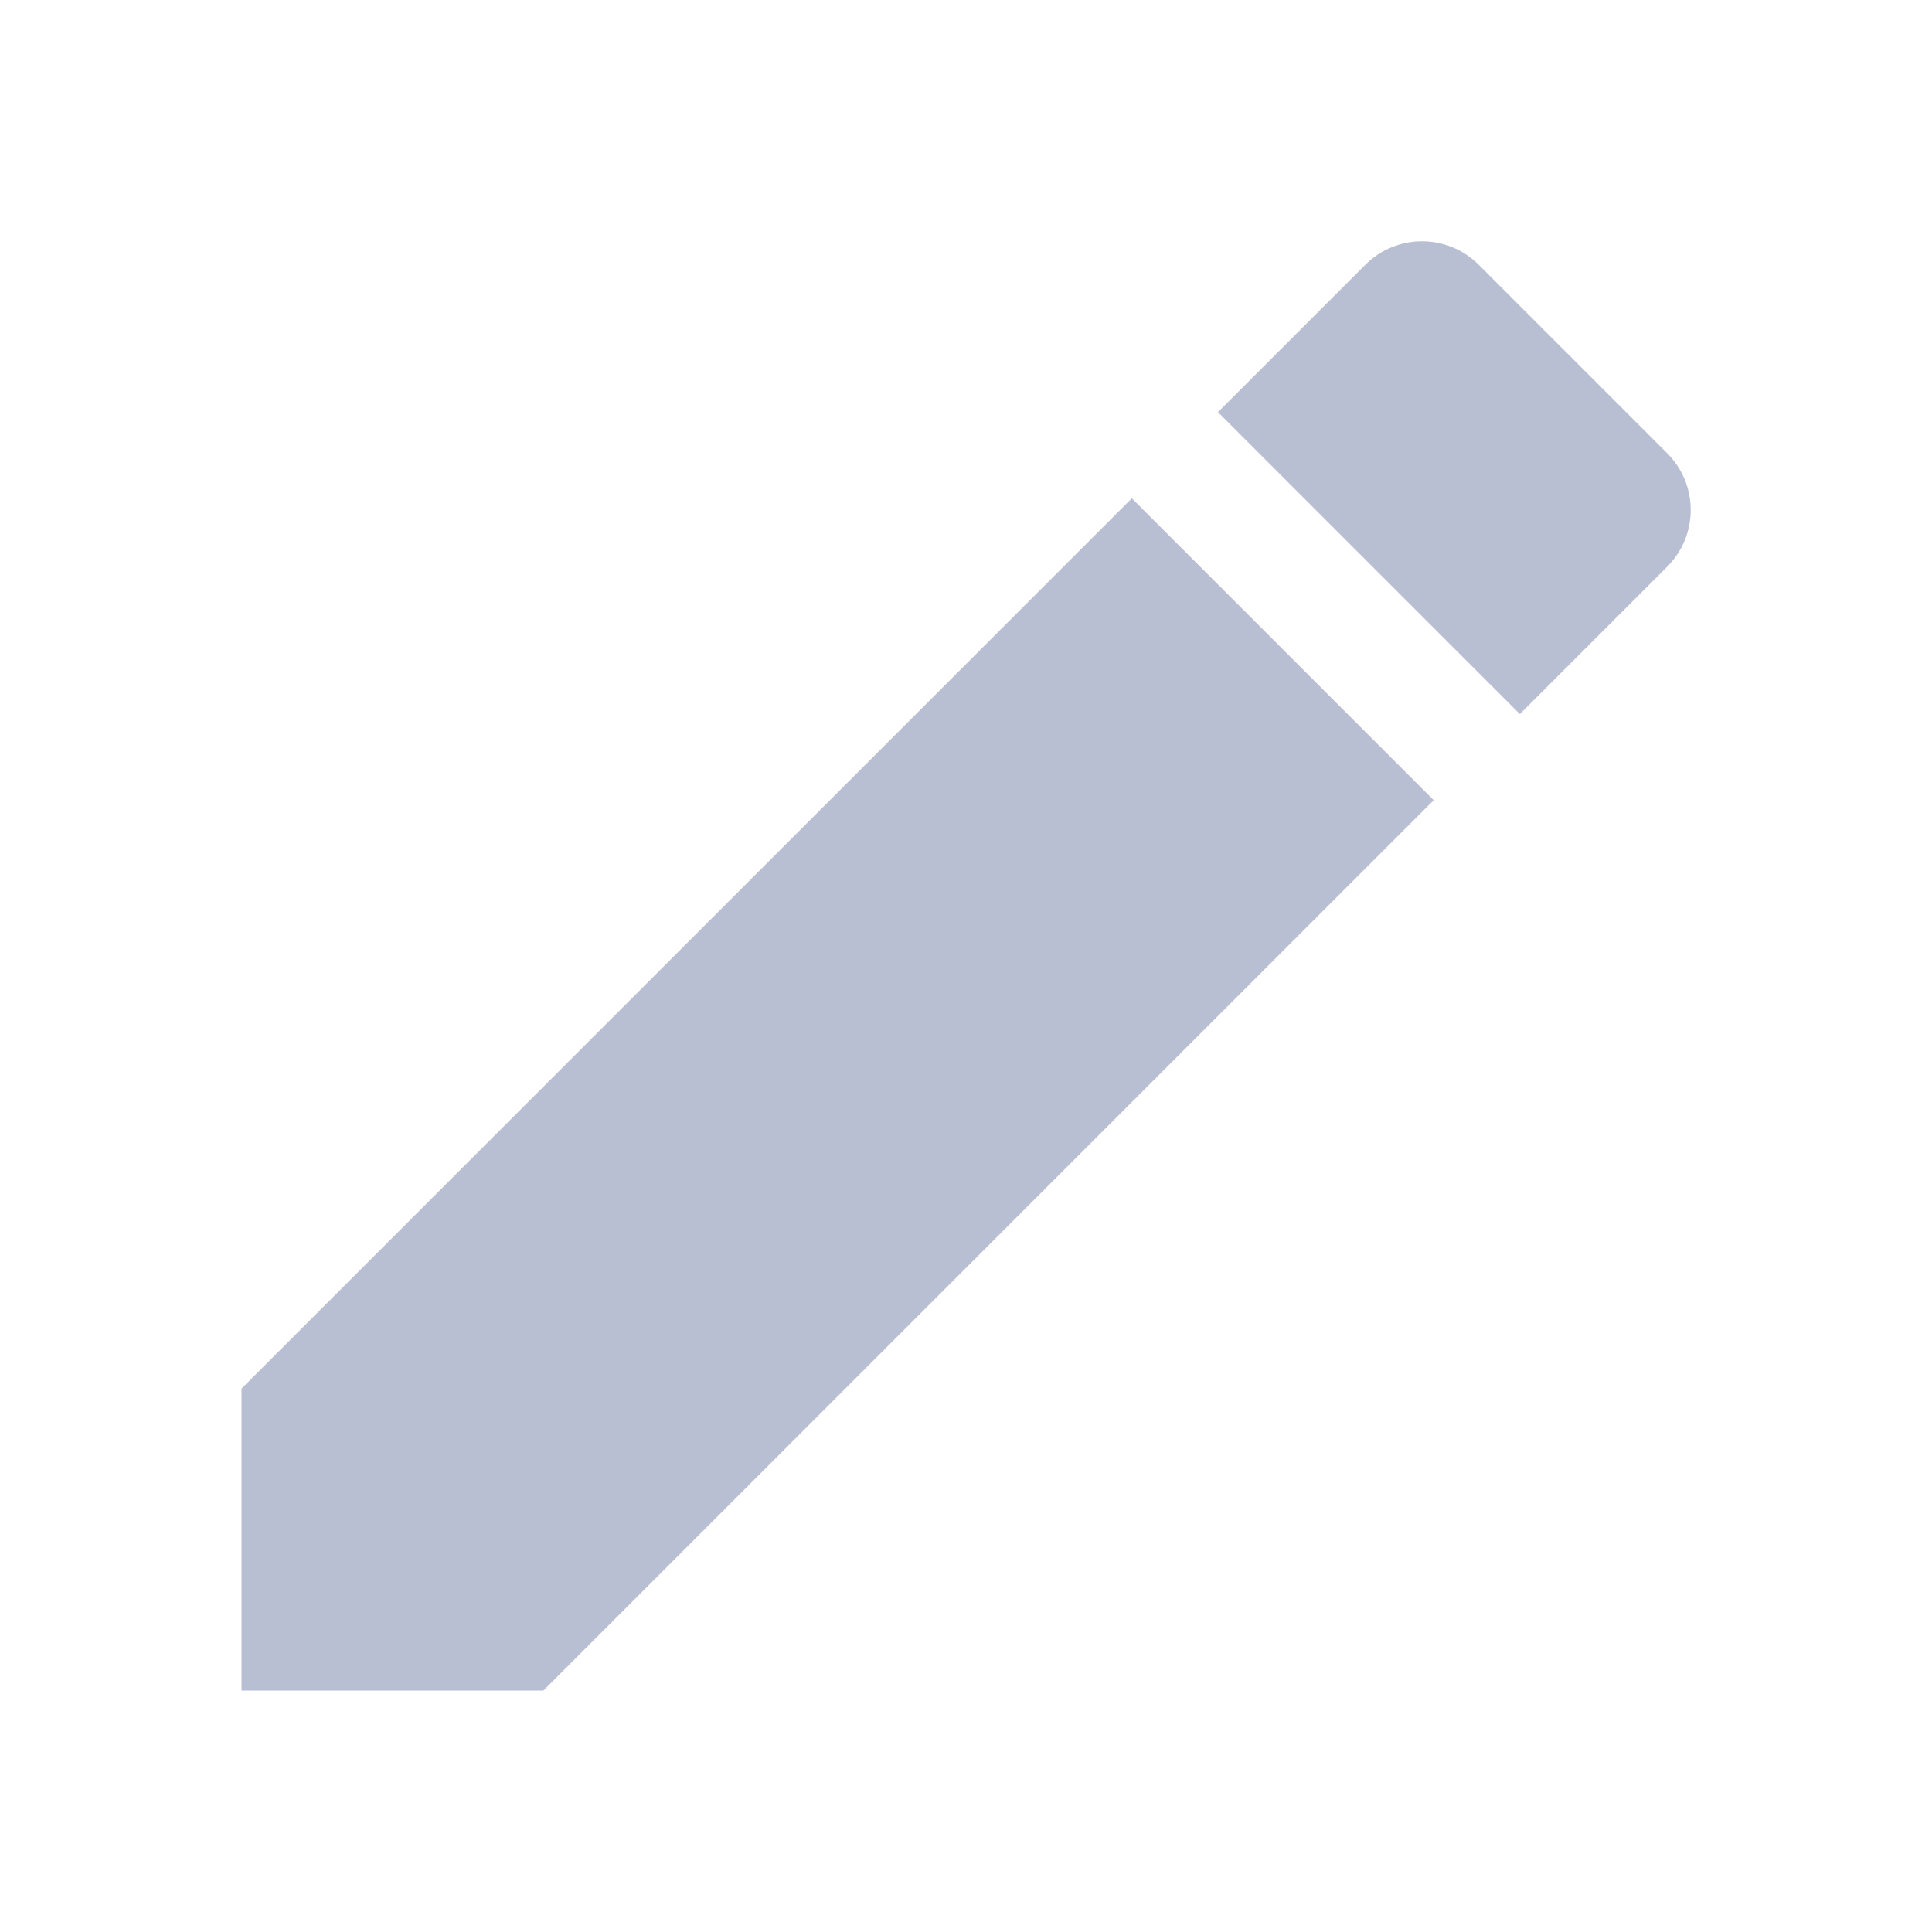
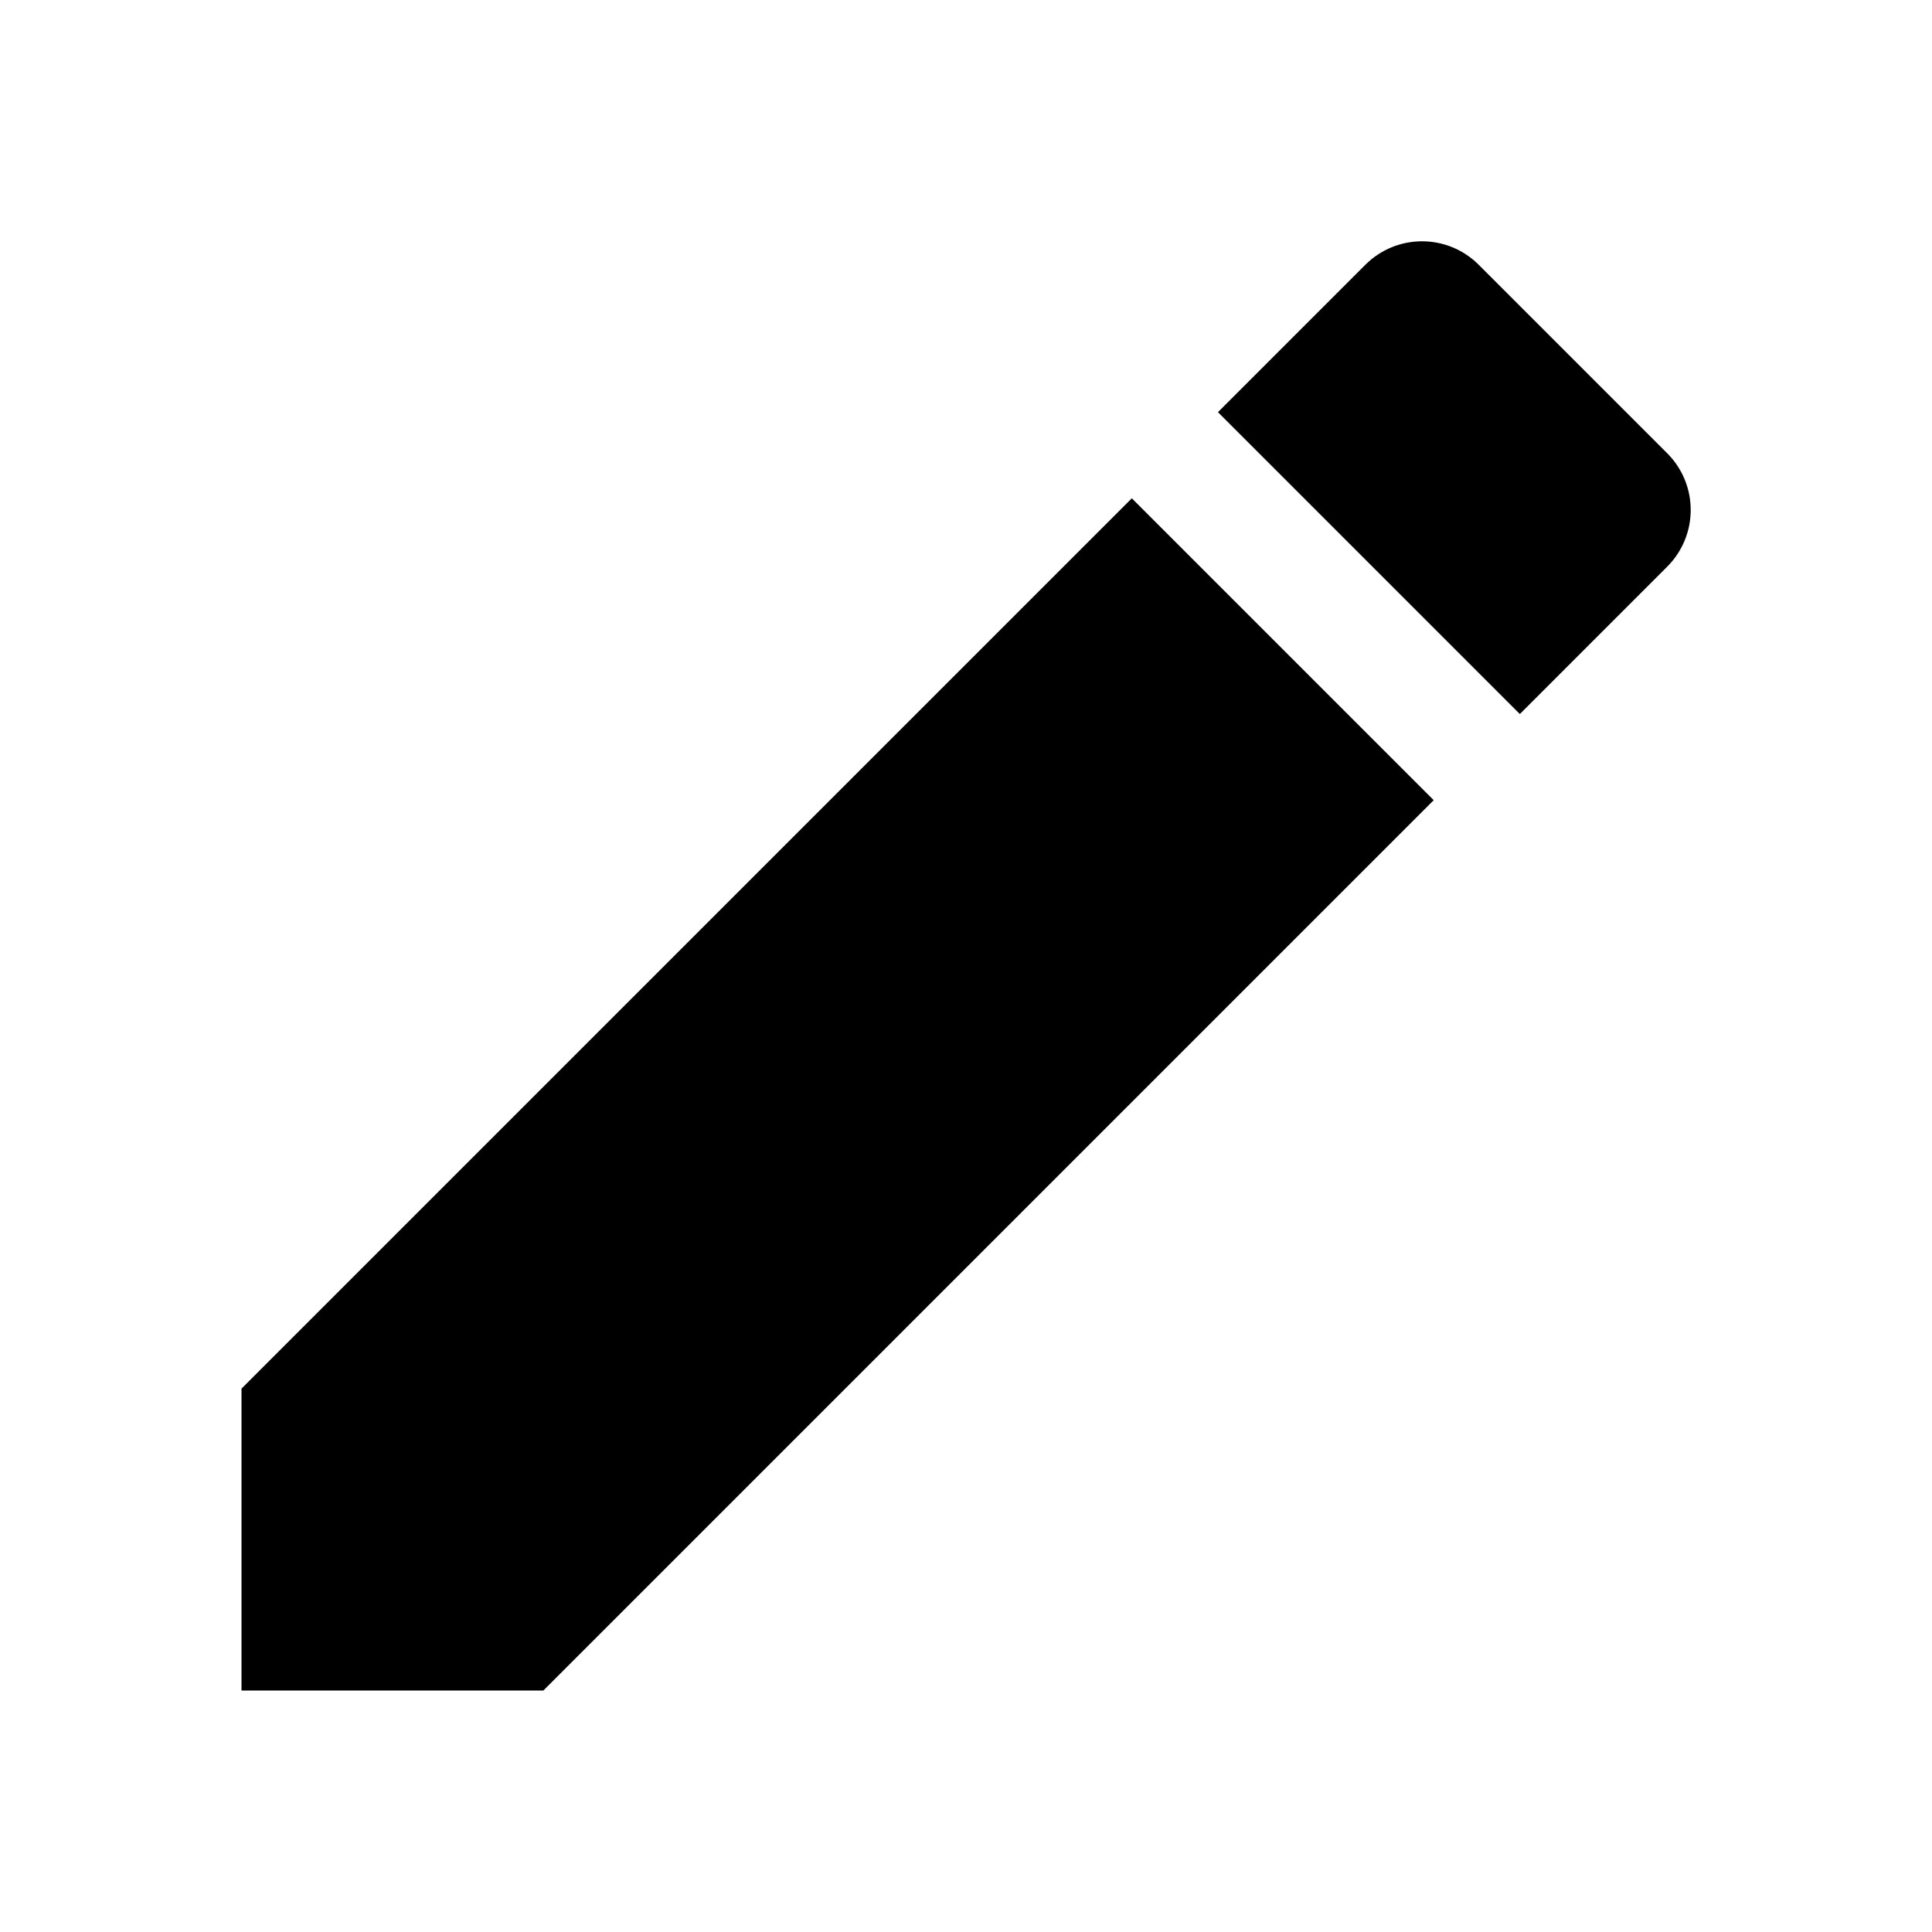
- <svg xmlns="http://www.w3.org/2000/svg" height="24px" viewBox="0 0 24 24" width="24px" fill="#B8BFD3">
+ <svg xmlns="http://www.w3.org/2000/svg" height="24px" viewBox="0 0 24 24" width="24px" fill="#000000">
  <path d="M0 0h24v24H0z" fill="none" />
  <path d="M3 17.25V21h3.75L17.81 9.94l-3.75-3.75L3 17.25zM20.71 7.04c.39-.39.39-1.02 0-1.41l-2.34-2.34c-.39-.39-1.02-.39-1.41 0l-1.83 1.83 3.75 3.75 1.83-1.83z" />
</svg>
